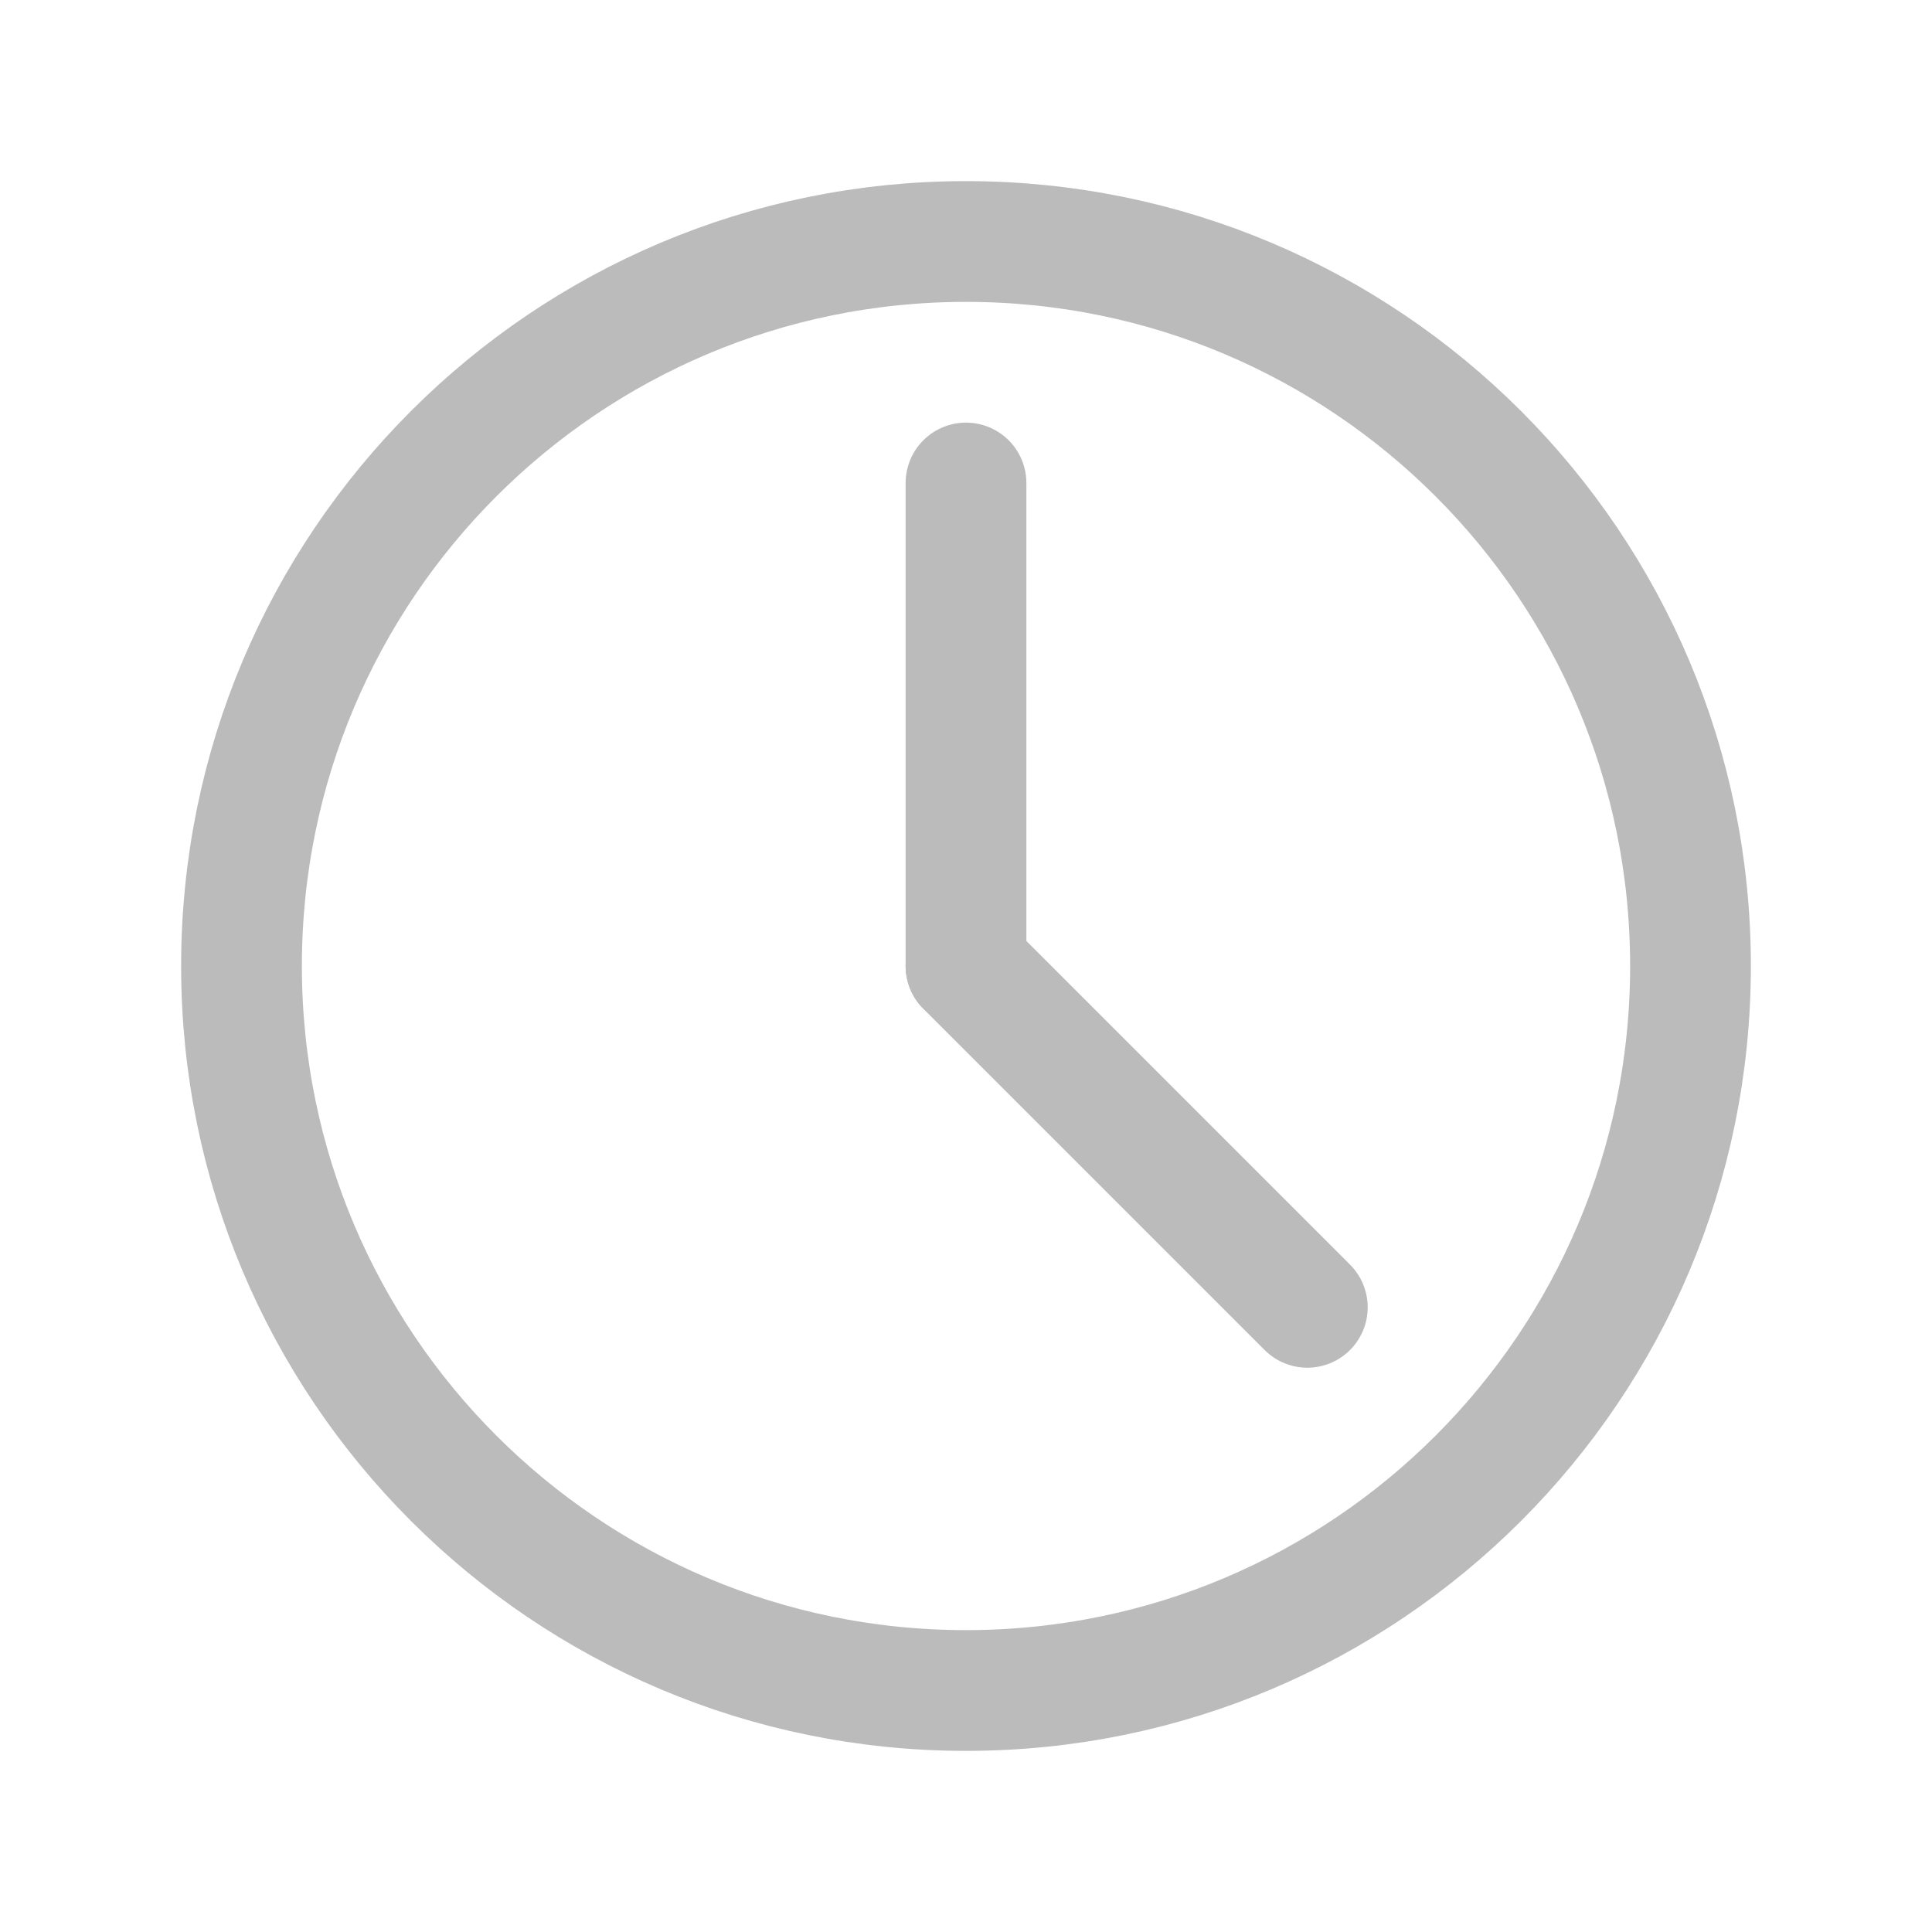
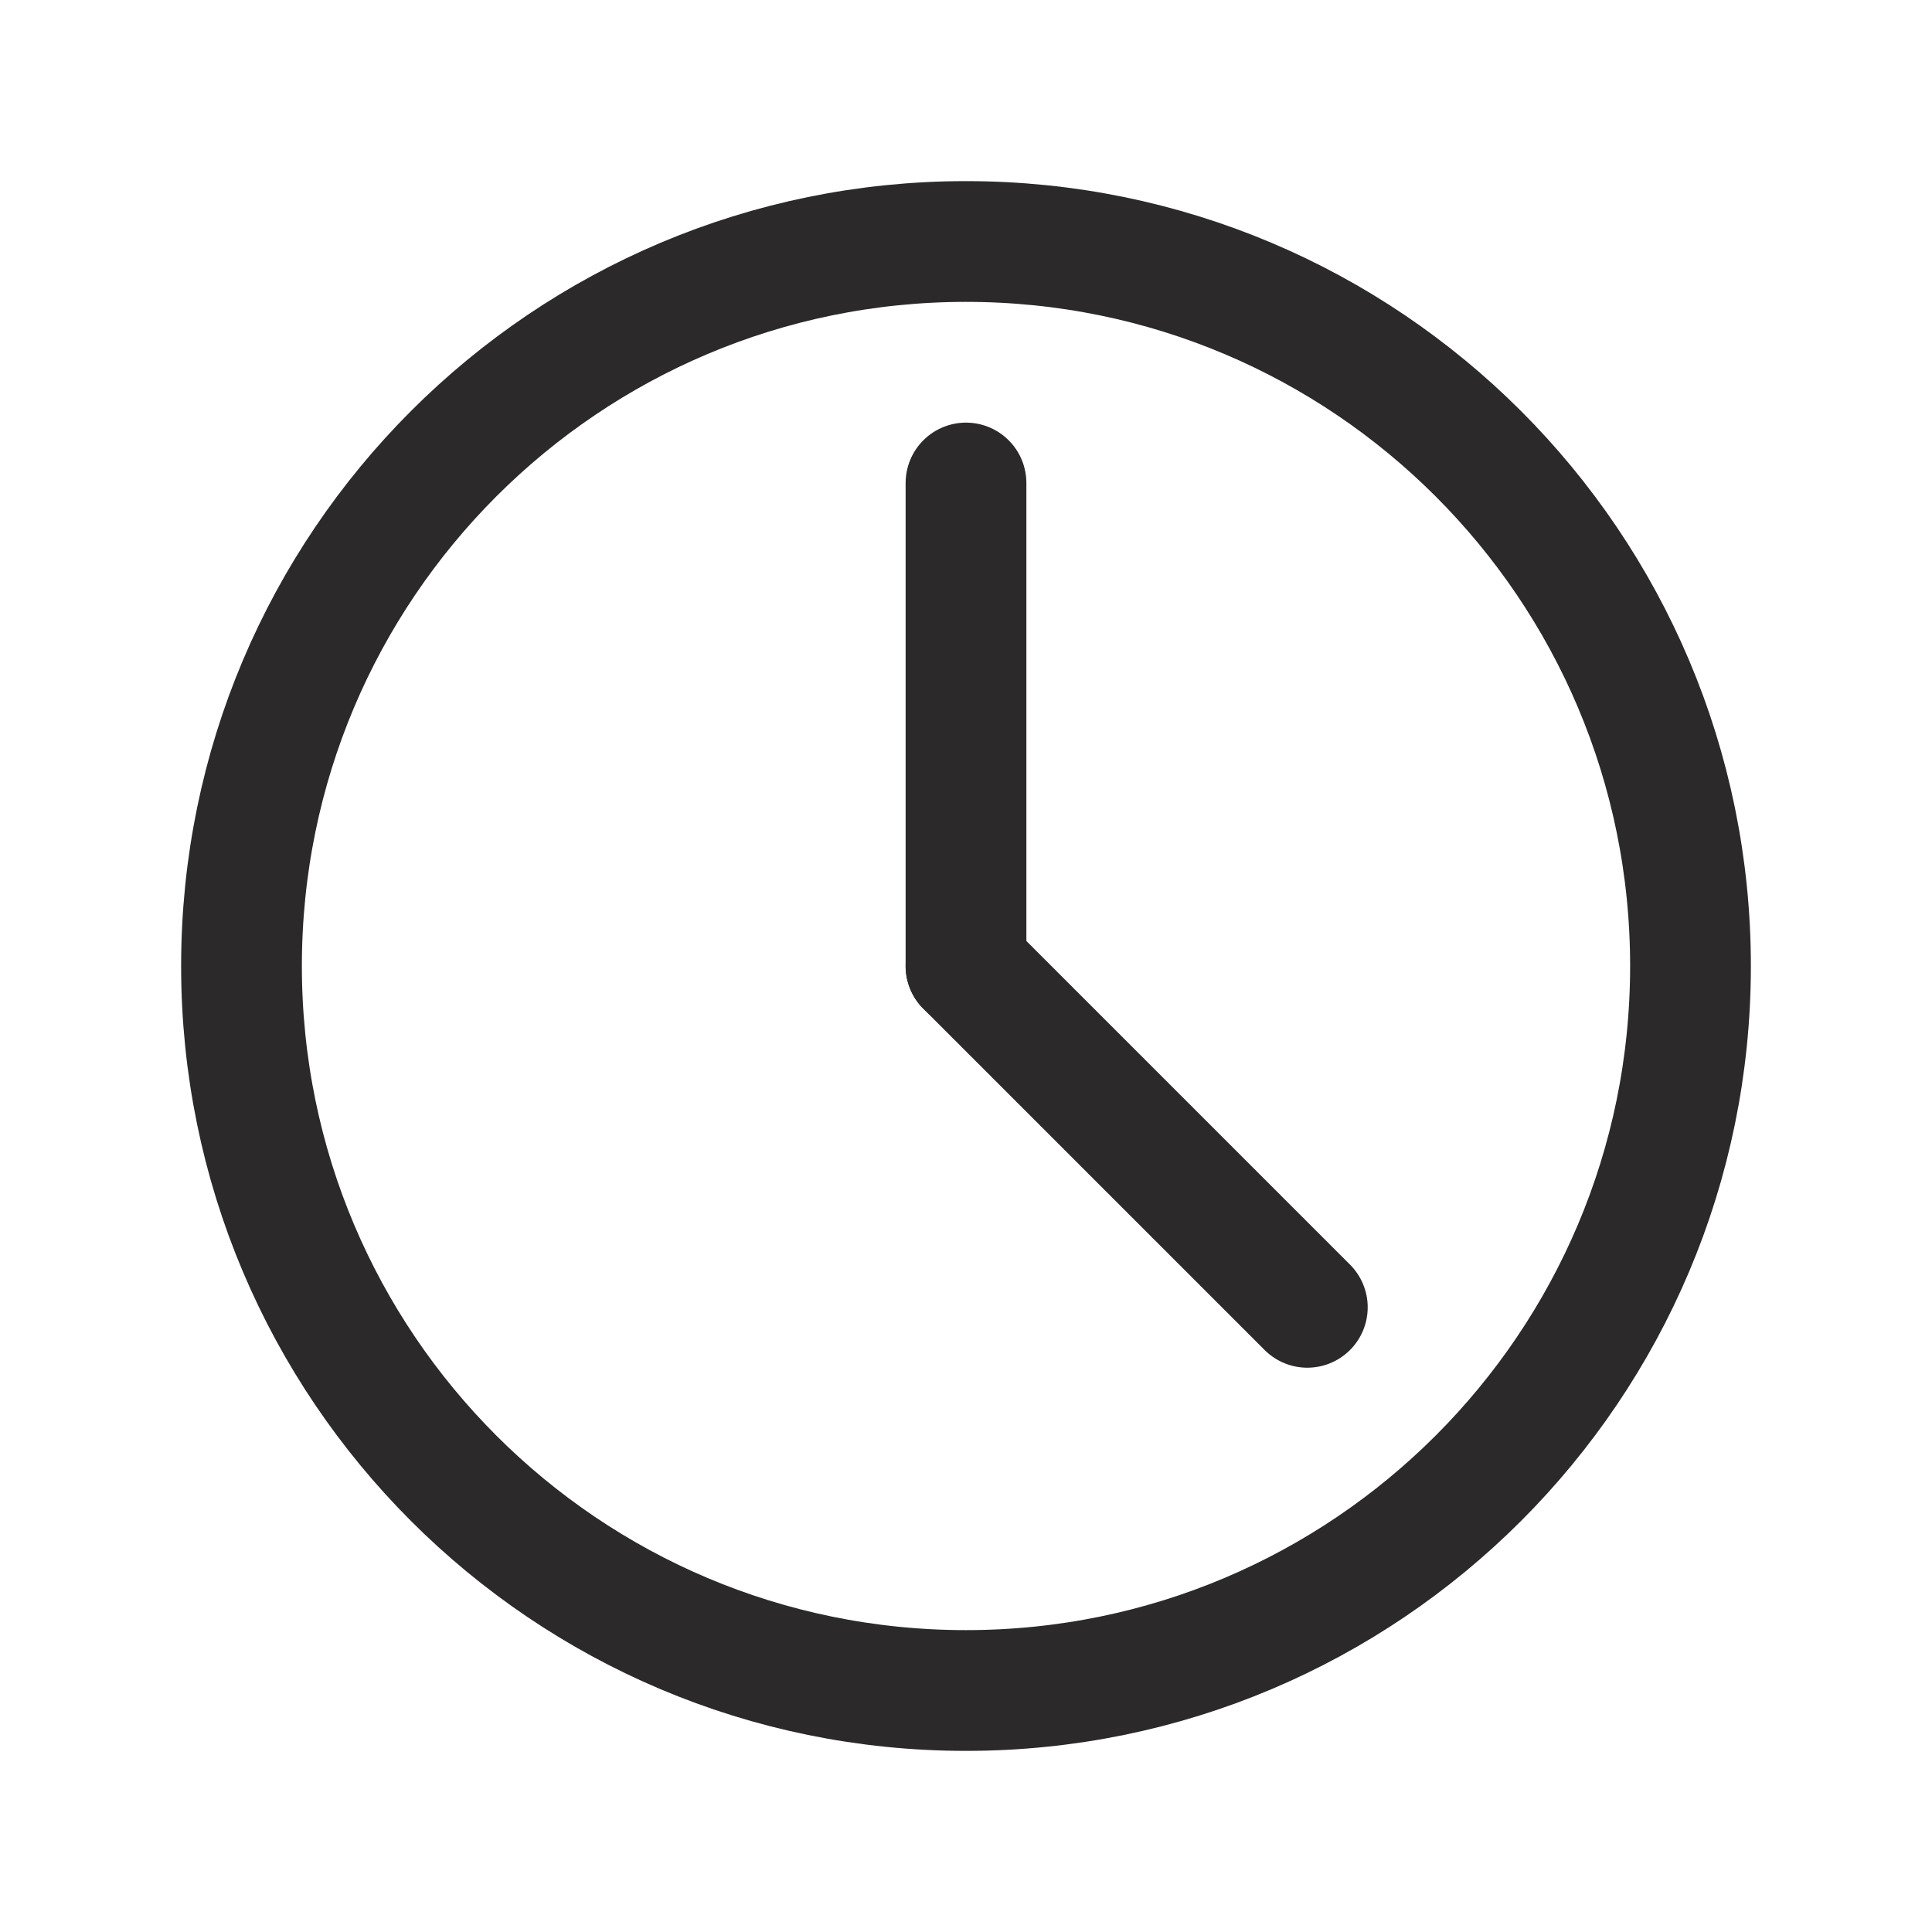
<svg xmlns="http://www.w3.org/2000/svg" width="20px" height="20px" viewBox="0 0 24 24" fill="none">
  <g id="SVGRepo_bgCarrier" stroke-width="0" />
  <g id="SVGRepo_tracerCarrier" stroke-linecap="round" stroke-linejoin="round" />
  <g id="SVGRepo_iconCarrier">
-     <path d="M12 21C16.971 21 21 16.971 21 12C21 7.029 16.971 3 12 3C7.029 3 3 7.029 3 12C3 16.971 7.029 21 12 21Z" stroke="#bbb" stroke-width="1.5" stroke-linecap="round" stroke-linejoin="round" />
-     <path d="M12 6V12" stroke="#bbb" stroke-width="1.5" stroke-linecap="round" stroke-linejoin="round" />
-     <path d="M16.24 16.24L12 12" stroke="#bbb" stroke-width="1.5" stroke-linecap="round" stroke-linejoin="round" />
+     <path d="M12 21C16.971 21 21 16.971 21 12C21 7.029 16.971 3 12 3C7.029 3 3 7.029 3 12C3 16.971 7.029 21 12 21Z" stroke="#2b2929" stroke-width="1.5" stroke-linecap="round" stroke-linejoin="round" />
+     <path d="M12 6V12" stroke="#2b2929" stroke-width="1.5" stroke-linecap="round" stroke-linejoin="round" />
+     <path d="M16.24 16.24L12 12" stroke="#2b2929" stroke-width="1.5" stroke-linecap="round" stroke-linejoin="round" />
  </g>
</svg>
